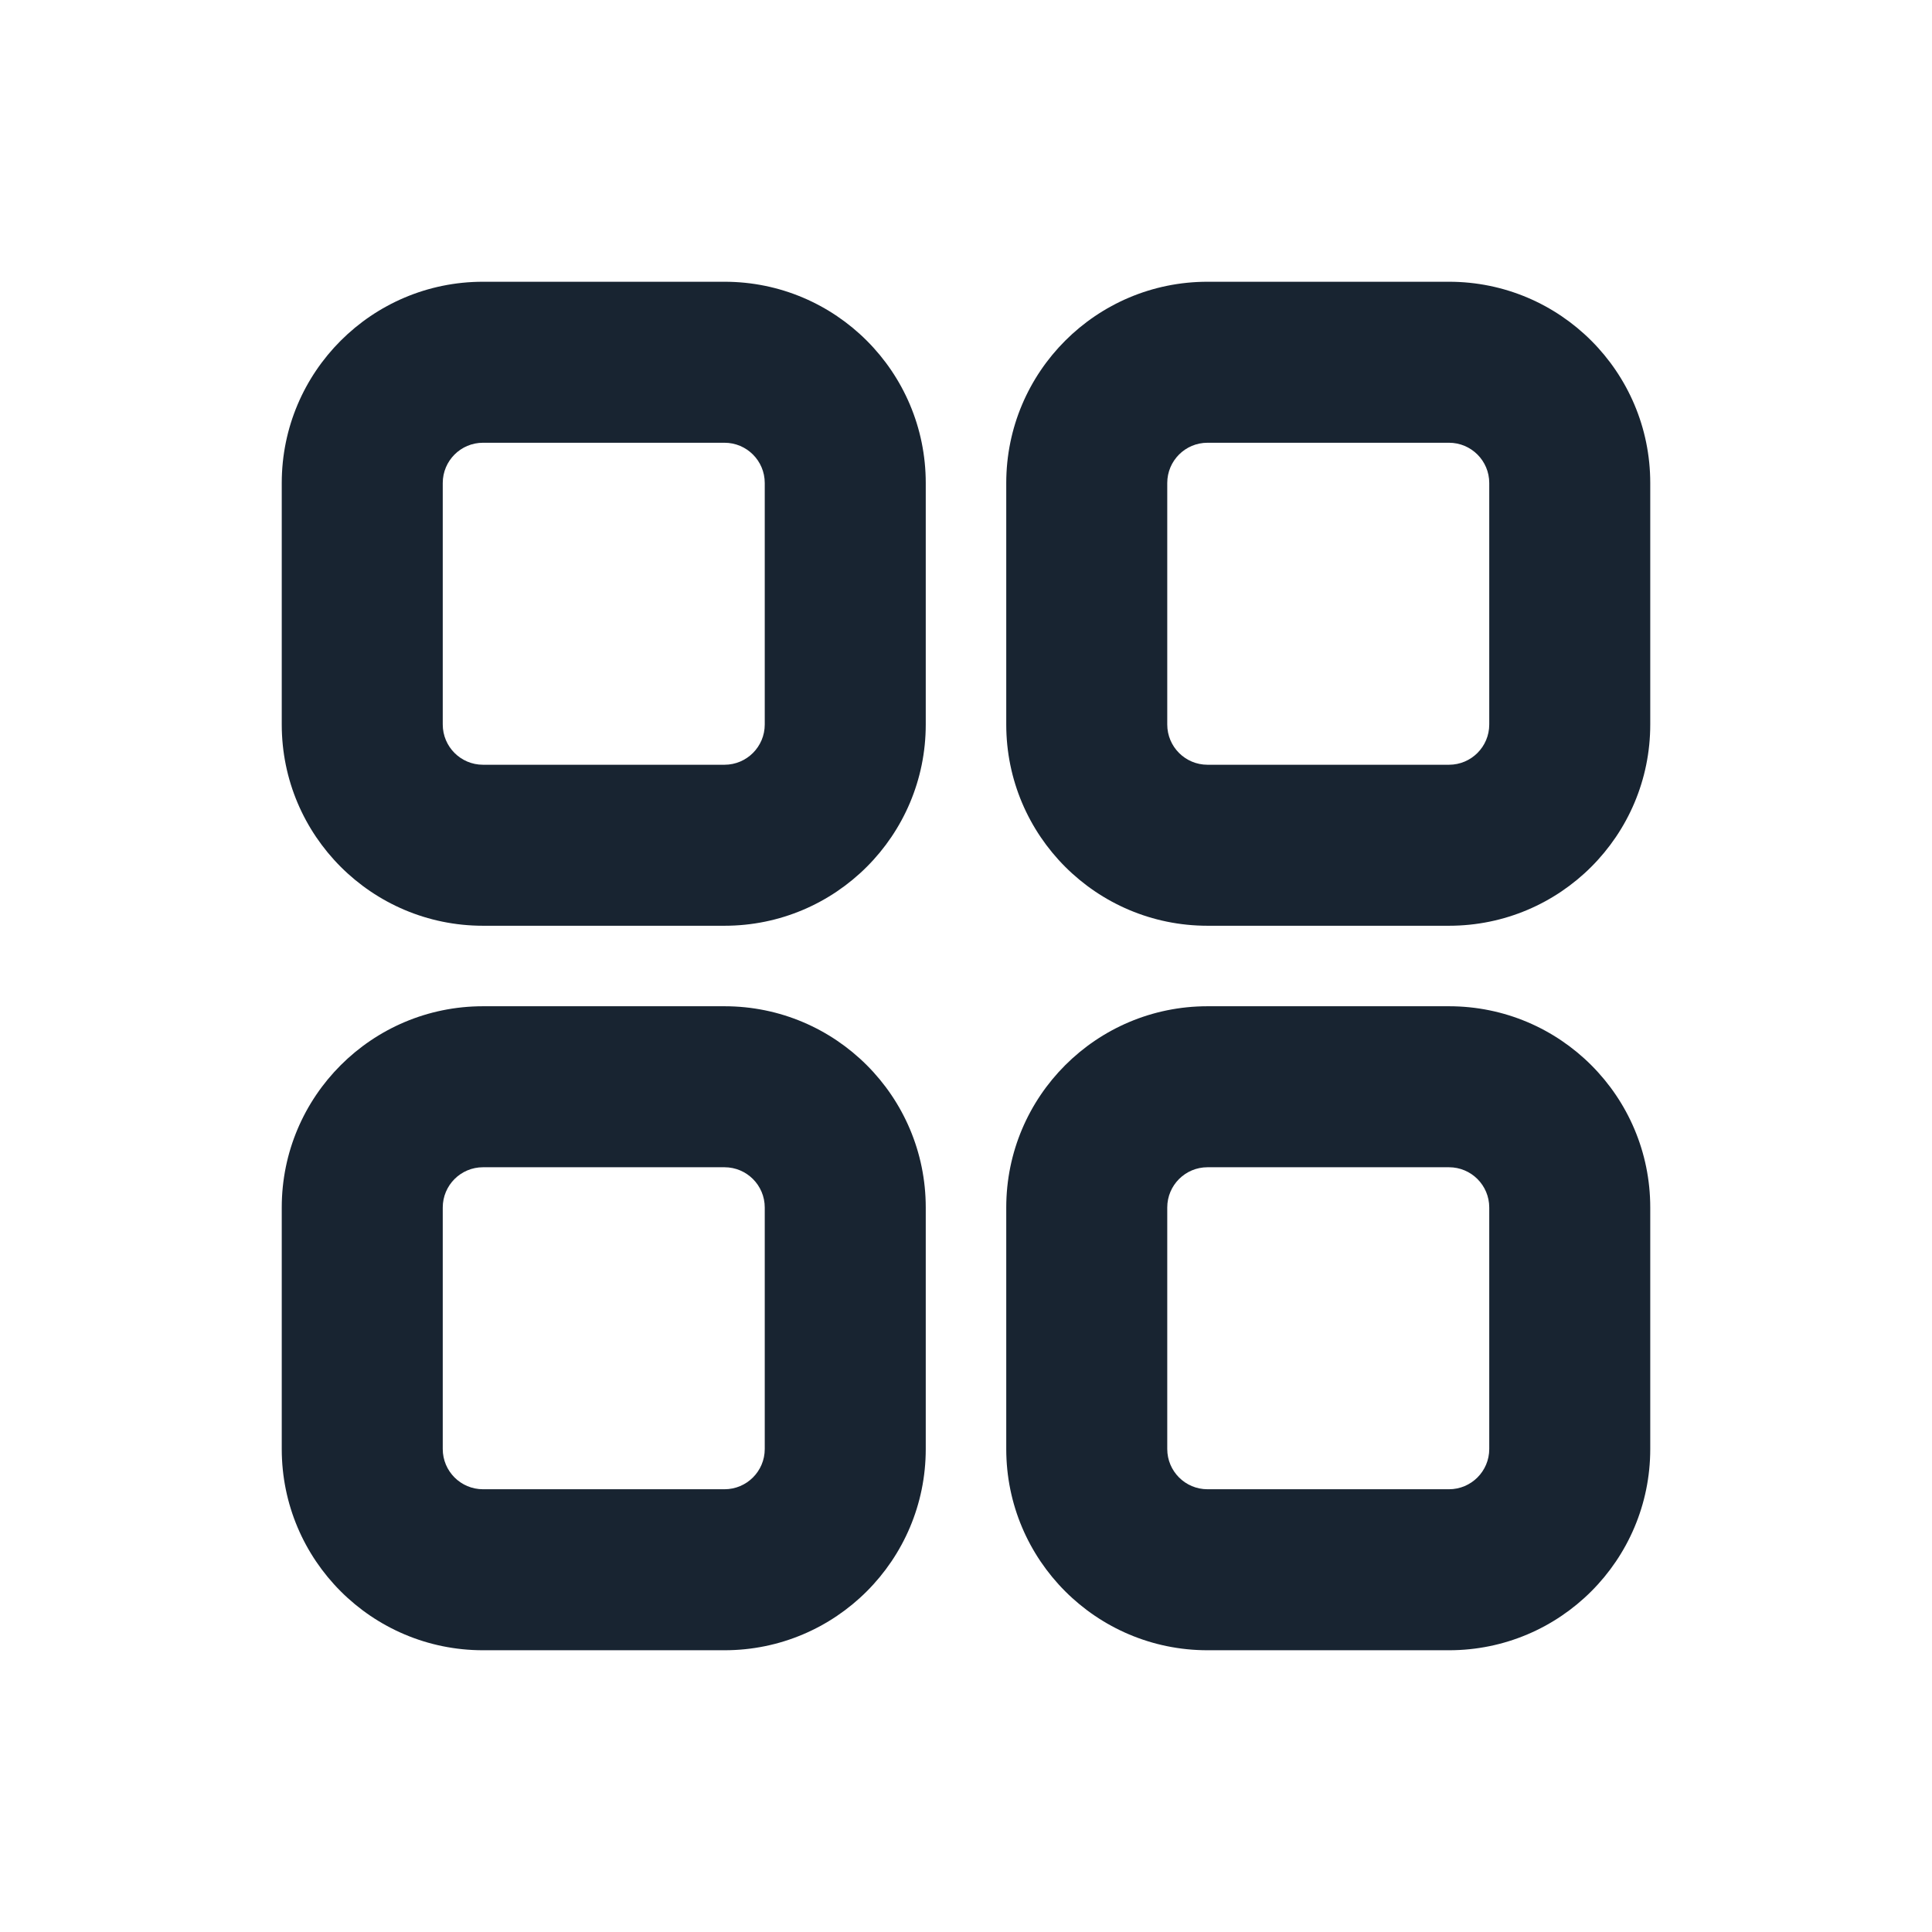
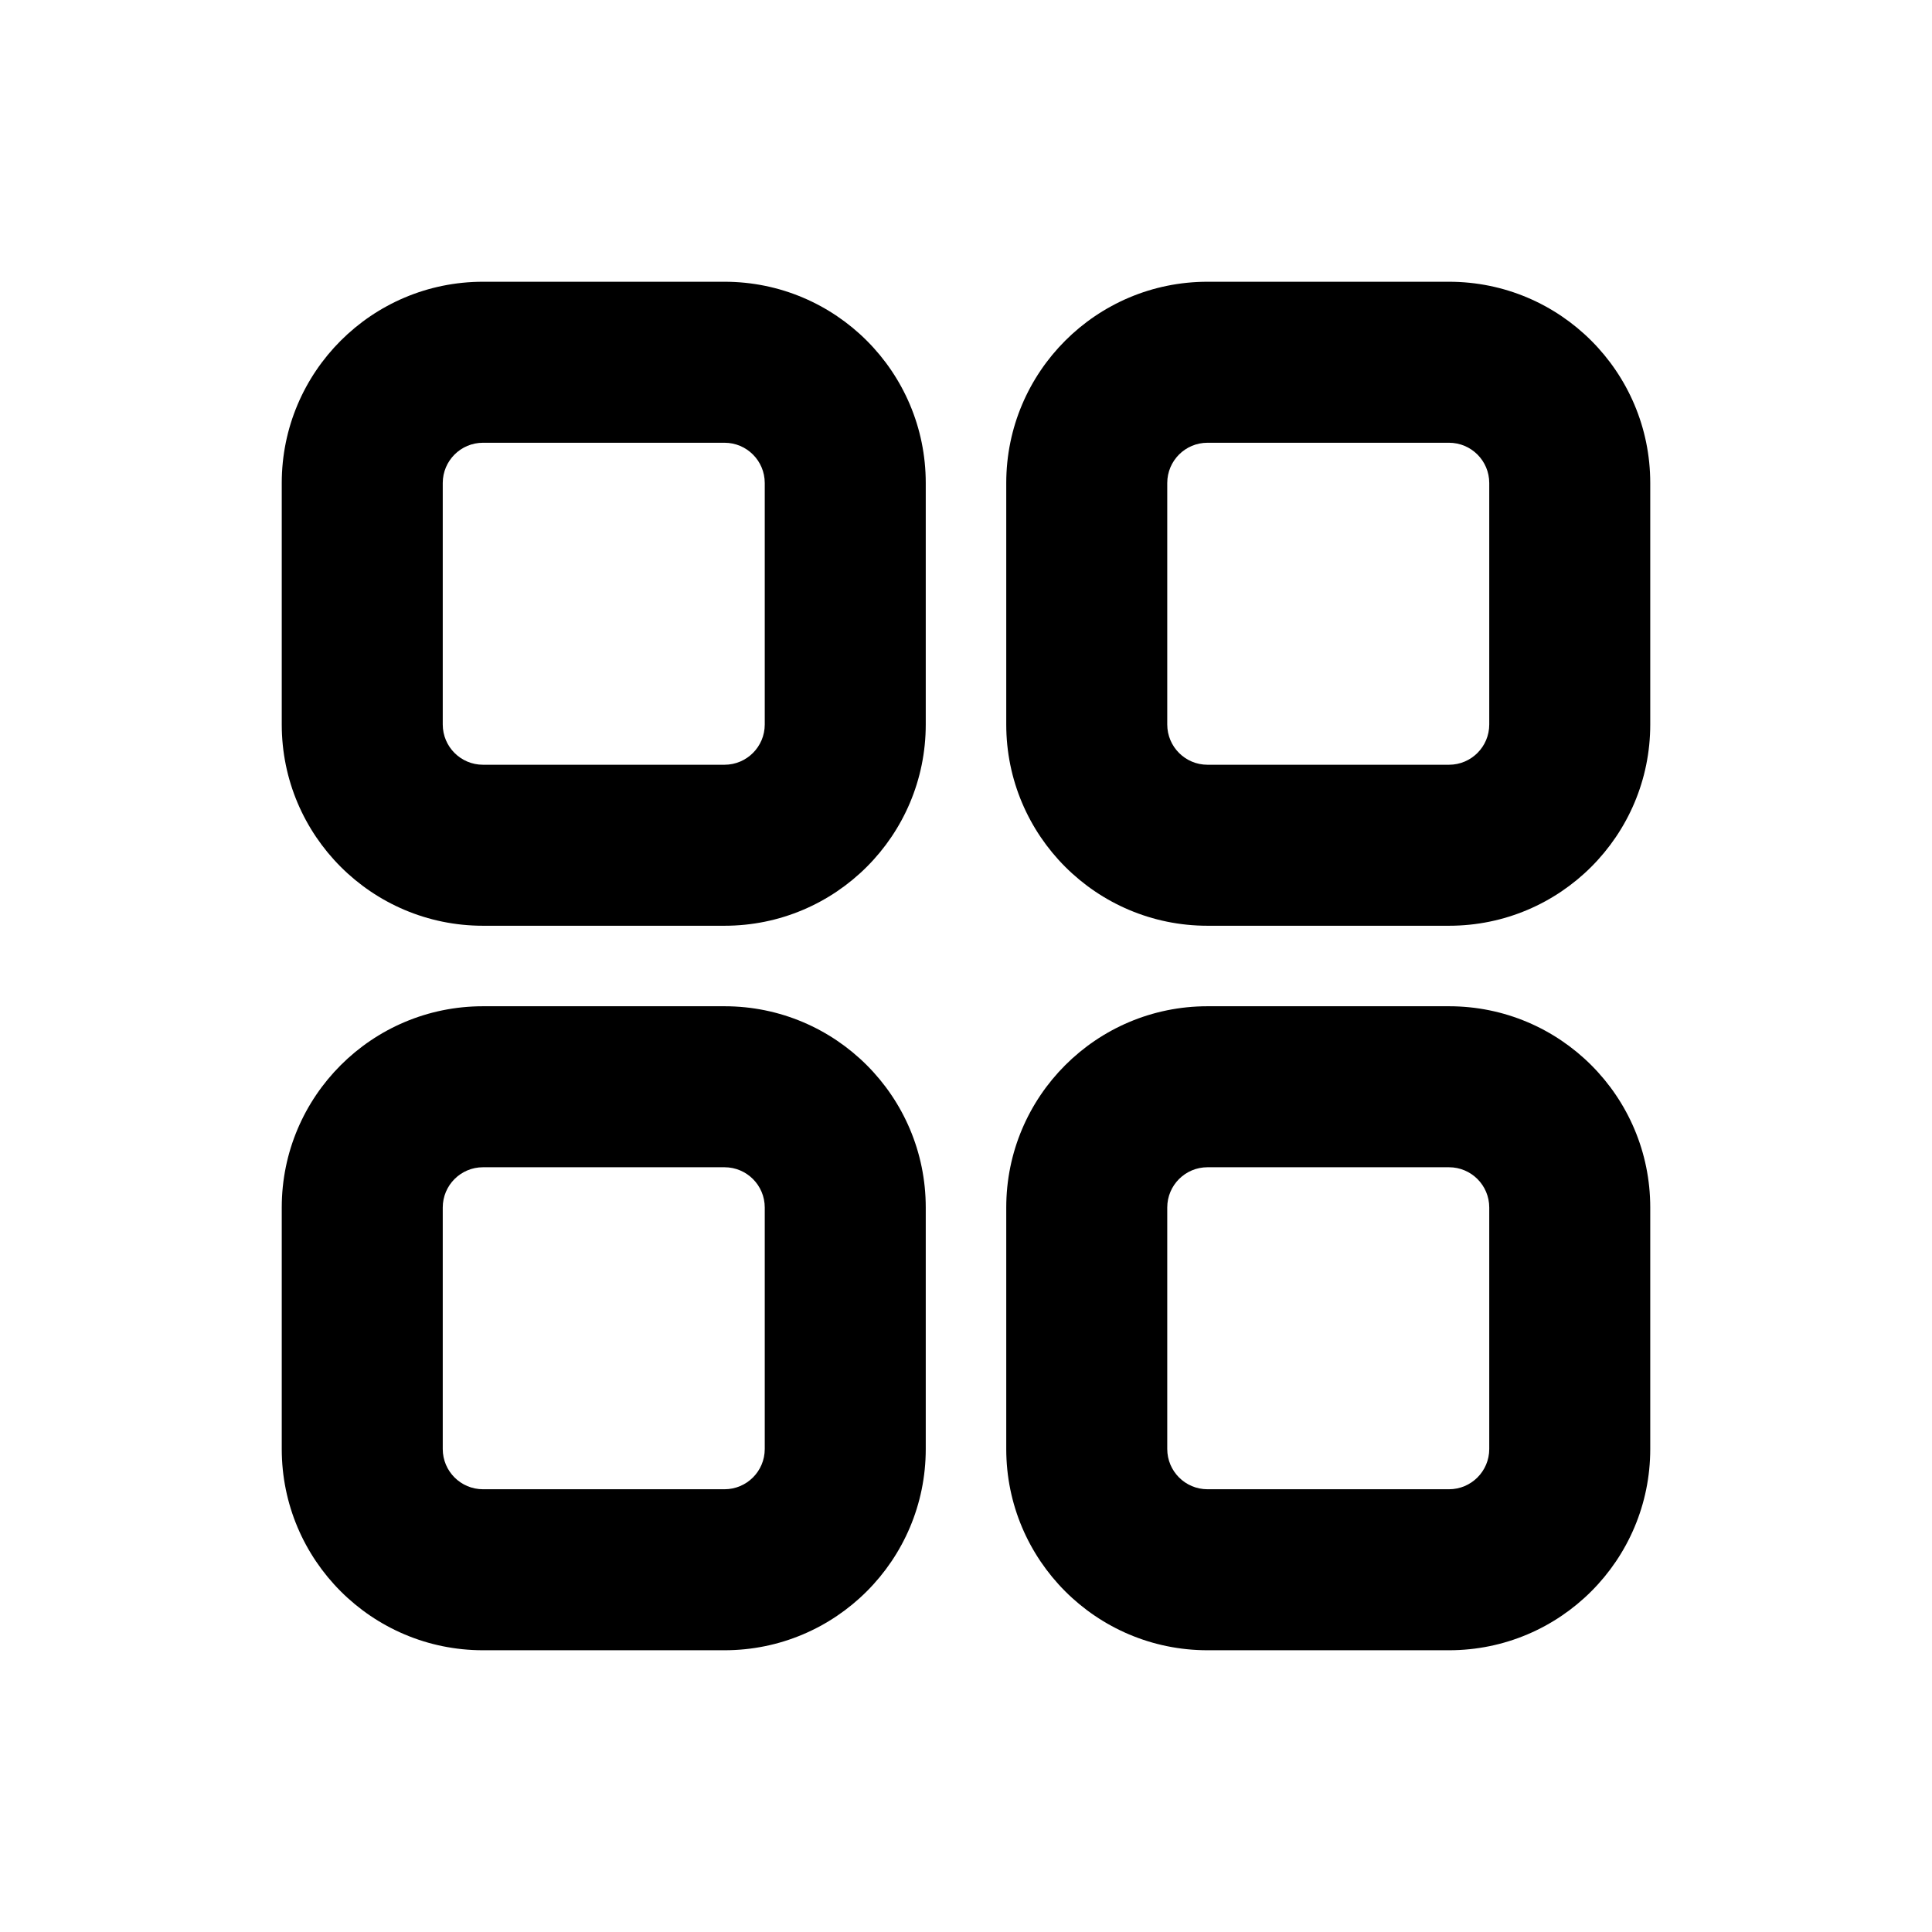
<svg xmlns="http://www.w3.org/2000/svg" width="48" height="48" viewBox="0 0 48 48">
-   <path fill="#182431" fill-rule="evenodd" d="M12 7 H18 A5 5 0 0 1 23 12 V18 A5 5 0 0 1 18 23 H12 A5 5 0 0 1 7 18 V12 A5 5 0 0 1 12 7 Z M12 11 H18 A1 1 0 0 1 19 12 V18 A1 1 0 0 1 18 19 H12 A1 1 0 0 1 11 18 V12 A1 1 0 0 1 12 11 Z M30 7 H36 A5 5 0 0 1 41 12 V18 A5 5 0 0 1 36 23 H30 A5 5 0 0 1 25 18 V12 A5 5 0 0 1 30 7 Z M30 11 H36 A1 1 0 0 1 37 12 V18 A1 1 0 0 1 36 19 H30 A1 1 0 0 1 29 18 V12 A1 1 0 0 1 30 11 Z M12 25 H18 A5 5 0 0 1 23 30 V36 A5 5 0 0 1 18 41 H12 A5 5 0 0 1 7 36 V30 A5 5 0 0 1 12 25 Z M12 29 H18 A1 1 0 0 1 19 30 V36 A1 1 0 0 1 18 37 H12 A1 1 0 0 1 11 36 V30 A1 1 0 0 1 12 29 Z M30 25 H36 A5 5 0 0 1 41 30 V36 A5 5 0 0 1 36 41 H30 A5 5 0 0 1 25 36 V30 A5 5 0 0 1 30 25 Z M30 29 H36 A1 1 0 0 1 37 30 V36 A1 1 0 0 1 36 37 H30 A1 1 0 0 1 29 36 V30 A1 1 0 0 1 30 29 Z" />
+   <path fill="#000000" fill-rule="evenodd" d="M12 7 H18 A5 5 0 0 1 23 12 V18 A5 5 0 0 1 18 23 H12 A5 5 0 0 1 7 18 V12 A5 5 0 0 1 12 7 Z M12 11 H18 A1 1 0 0 1 19 12 V18 A1 1 0 0 1 18 19 H12 A1 1 0 0 1 11 18 V12 A1 1 0 0 1 12 11 Z M30 7 H36 A5 5 0 0 1 41 12 V18 A5 5 0 0 1 36 23 H30 A5 5 0 0 1 25 18 V12 A5 5 0 0 1 30 7 Z M30 11 H36 A1 1 0 0 1 37 12 V18 A1 1 0 0 1 36 19 H30 A1 1 0 0 1 29 18 V12 A1 1 0 0 1 30 11 Z M12 25 H18 A5 5 0 0 1 23 30 V36 A5 5 0 0 1 18 41 H12 A5 5 0 0 1 7 36 V30 A5 5 0 0 1 12 25 Z M12 29 H18 A1 1 0 0 1 19 30 V36 A1 1 0 0 1 18 37 H12 A1 1 0 0 1 11 36 V30 A1 1 0 0 1 12 29 Z M30 25 H36 A5 5 0 0 1 41 30 V36 A5 5 0 0 1 36 41 H30 A5 5 0 0 1 25 36 V30 A5 5 0 0 1 30 25 Z M30 29 H36 A1 1 0 0 1 37 30 V36 A1 1 0 0 1 36 37 H30 A1 1 0 0 1 29 36 V30 A1 1 0 0 1 30 29 Z" />
</svg>
